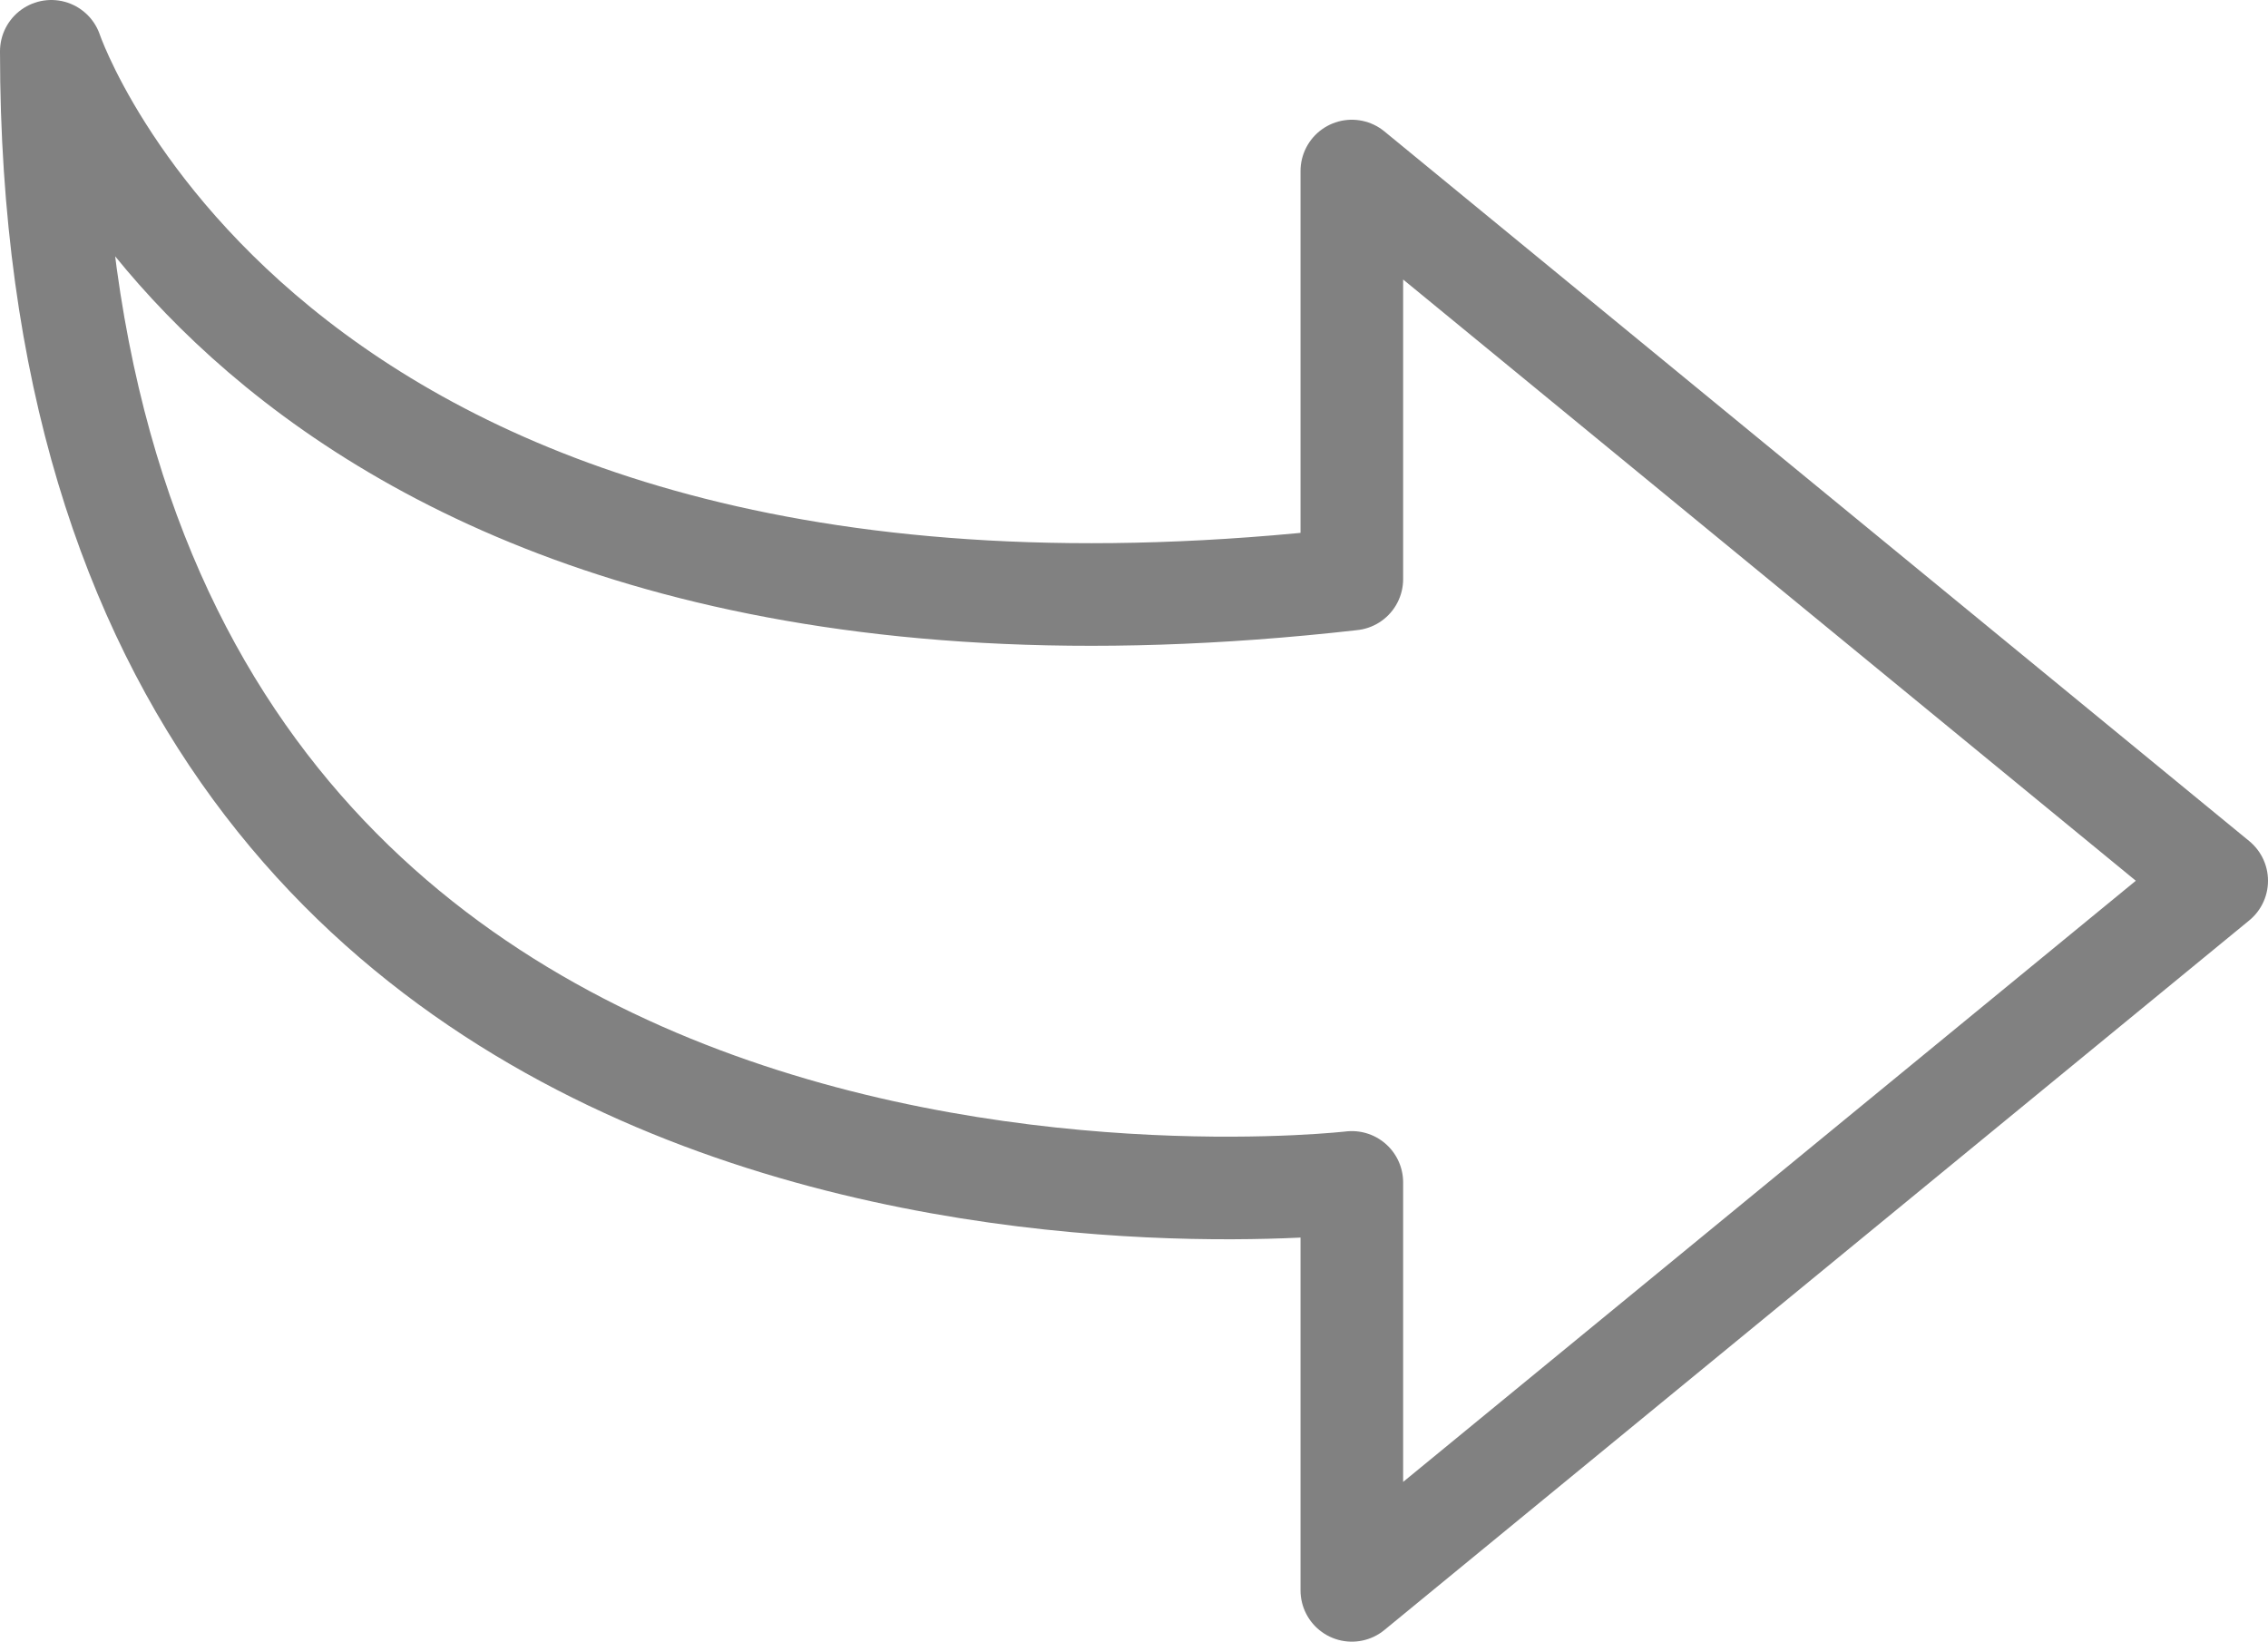
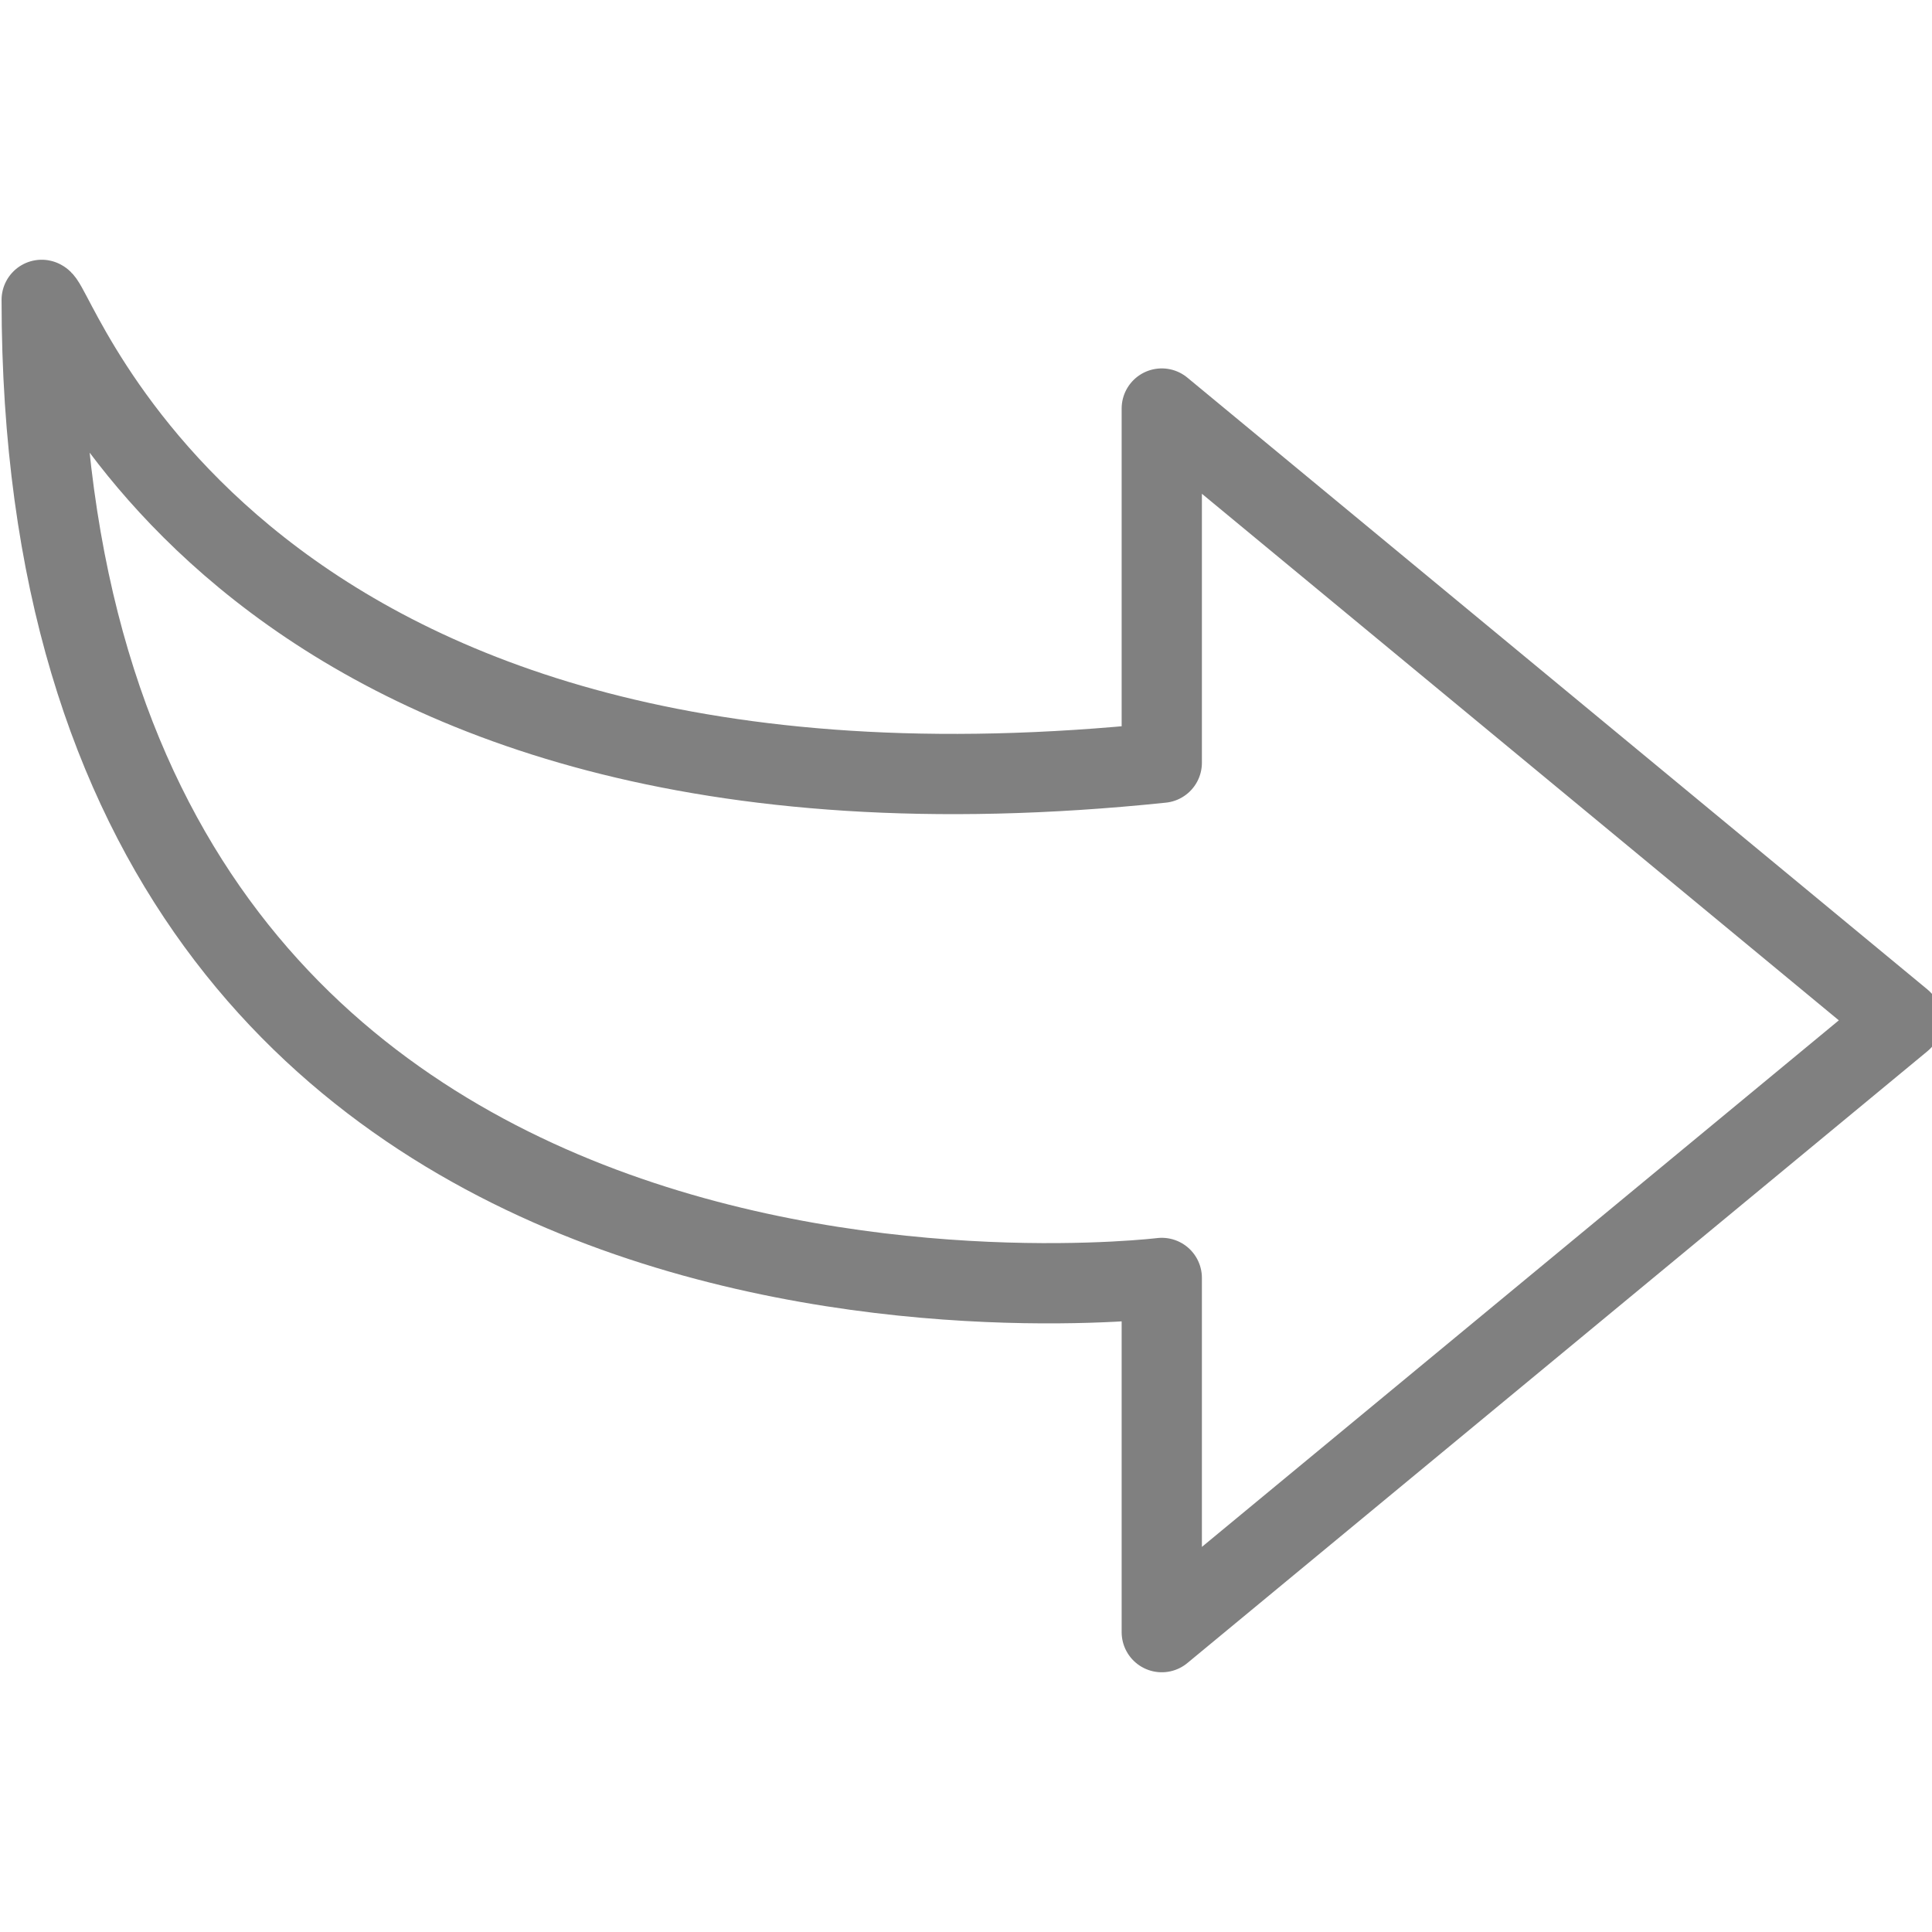
- <svg xmlns="http://www.w3.org/2000/svg" version="1.1" id="Layer_1" x="0px" y="0px" width="22.104px" height="16px" viewBox="0 0 22.104 16" enable-background="new 0 0 22.104 16" xml:space="preserve">
-   <path fill="none" stroke="#818181" stroke-linecap="round" stroke-linejoin="round" stroke-miterlimit="10" d="M13.175,5.644V1.667  l8.429,6.917L13.175,15.5v-3.976c0,0-12.675,1.481-12.675-11.024C0.5,0.5,2.634,6.84,13.175,5.644z" />
+ <svg xmlns="http://www.w3.org/2000/svg" id="svg2985" viewBox="0 0 48 48" version="1.1">
+   <g id="layer1">
+     <path id="path3177" stroke-linejoin="round" d="m28.864,18.95v-8.8l18.386,15.2-18.386,15.2v-8.8s-27.828,3.4-27.828-24.3c0.398,0.1,4.771,13.9,27.828,11.5z" stroke="#808080" stroke-linecap="round" stroke-miterlimit="10" stroke-width="1.994" fill="none" />
+   </g>
</svg>
